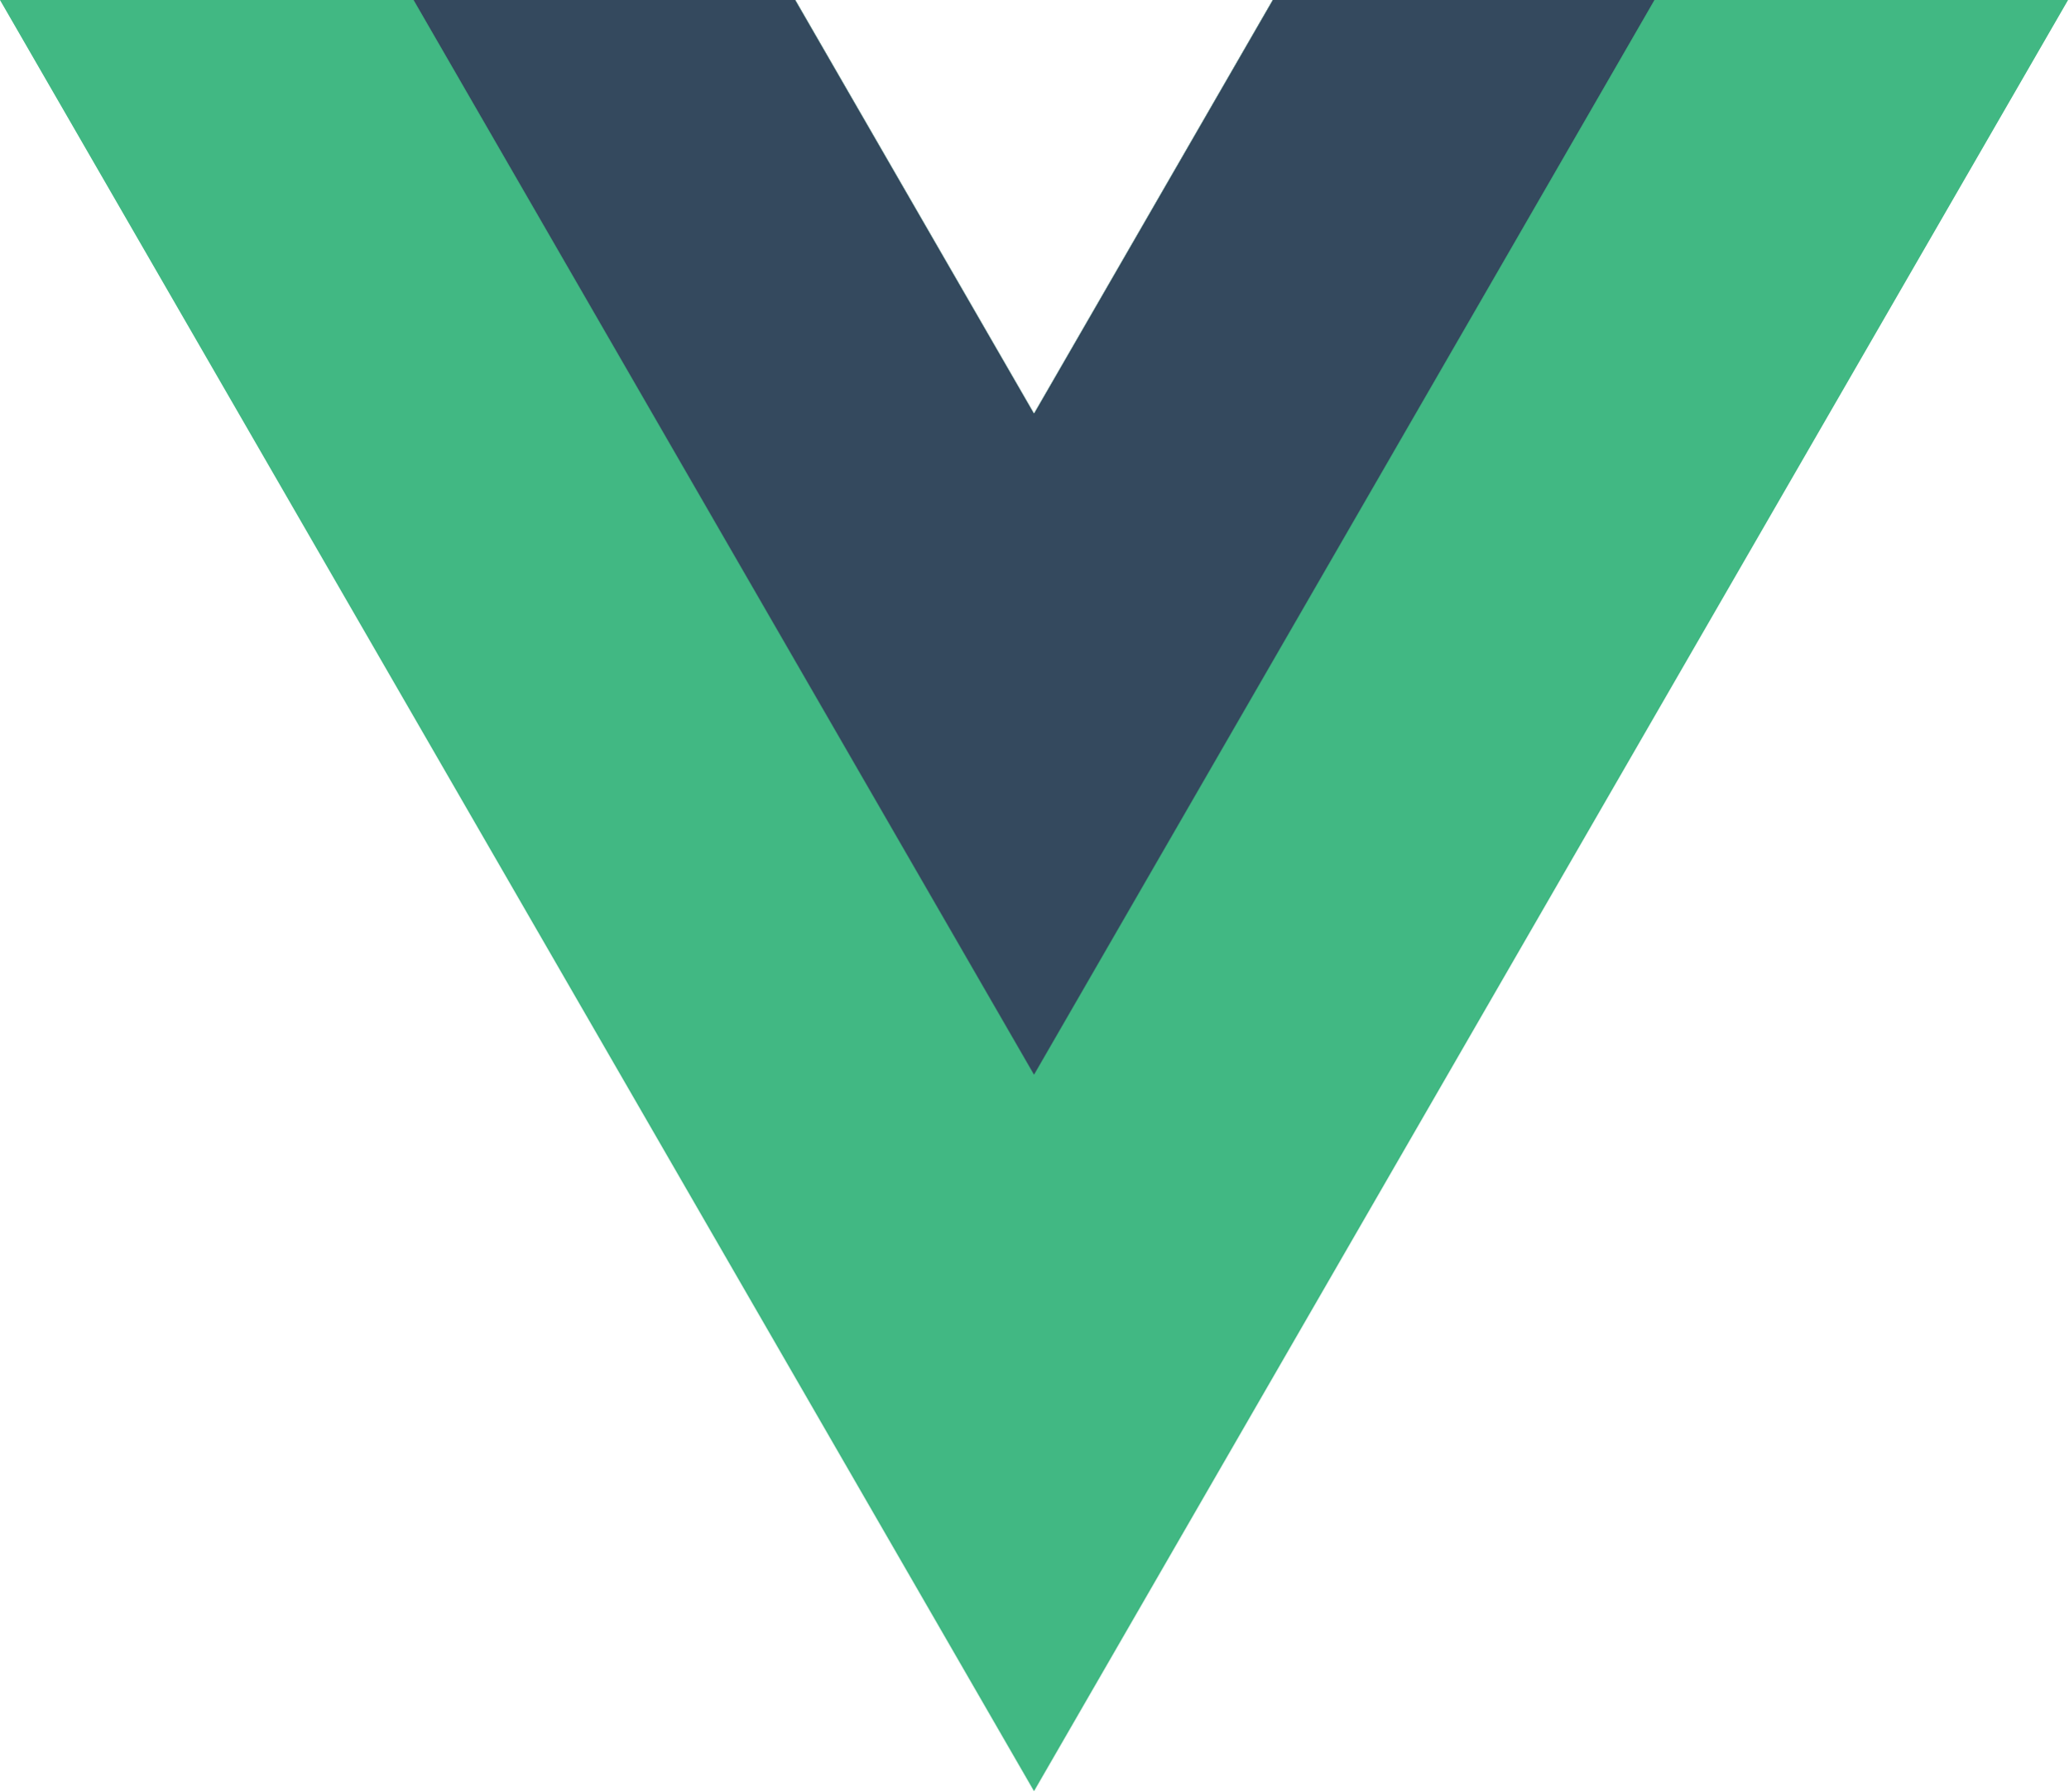
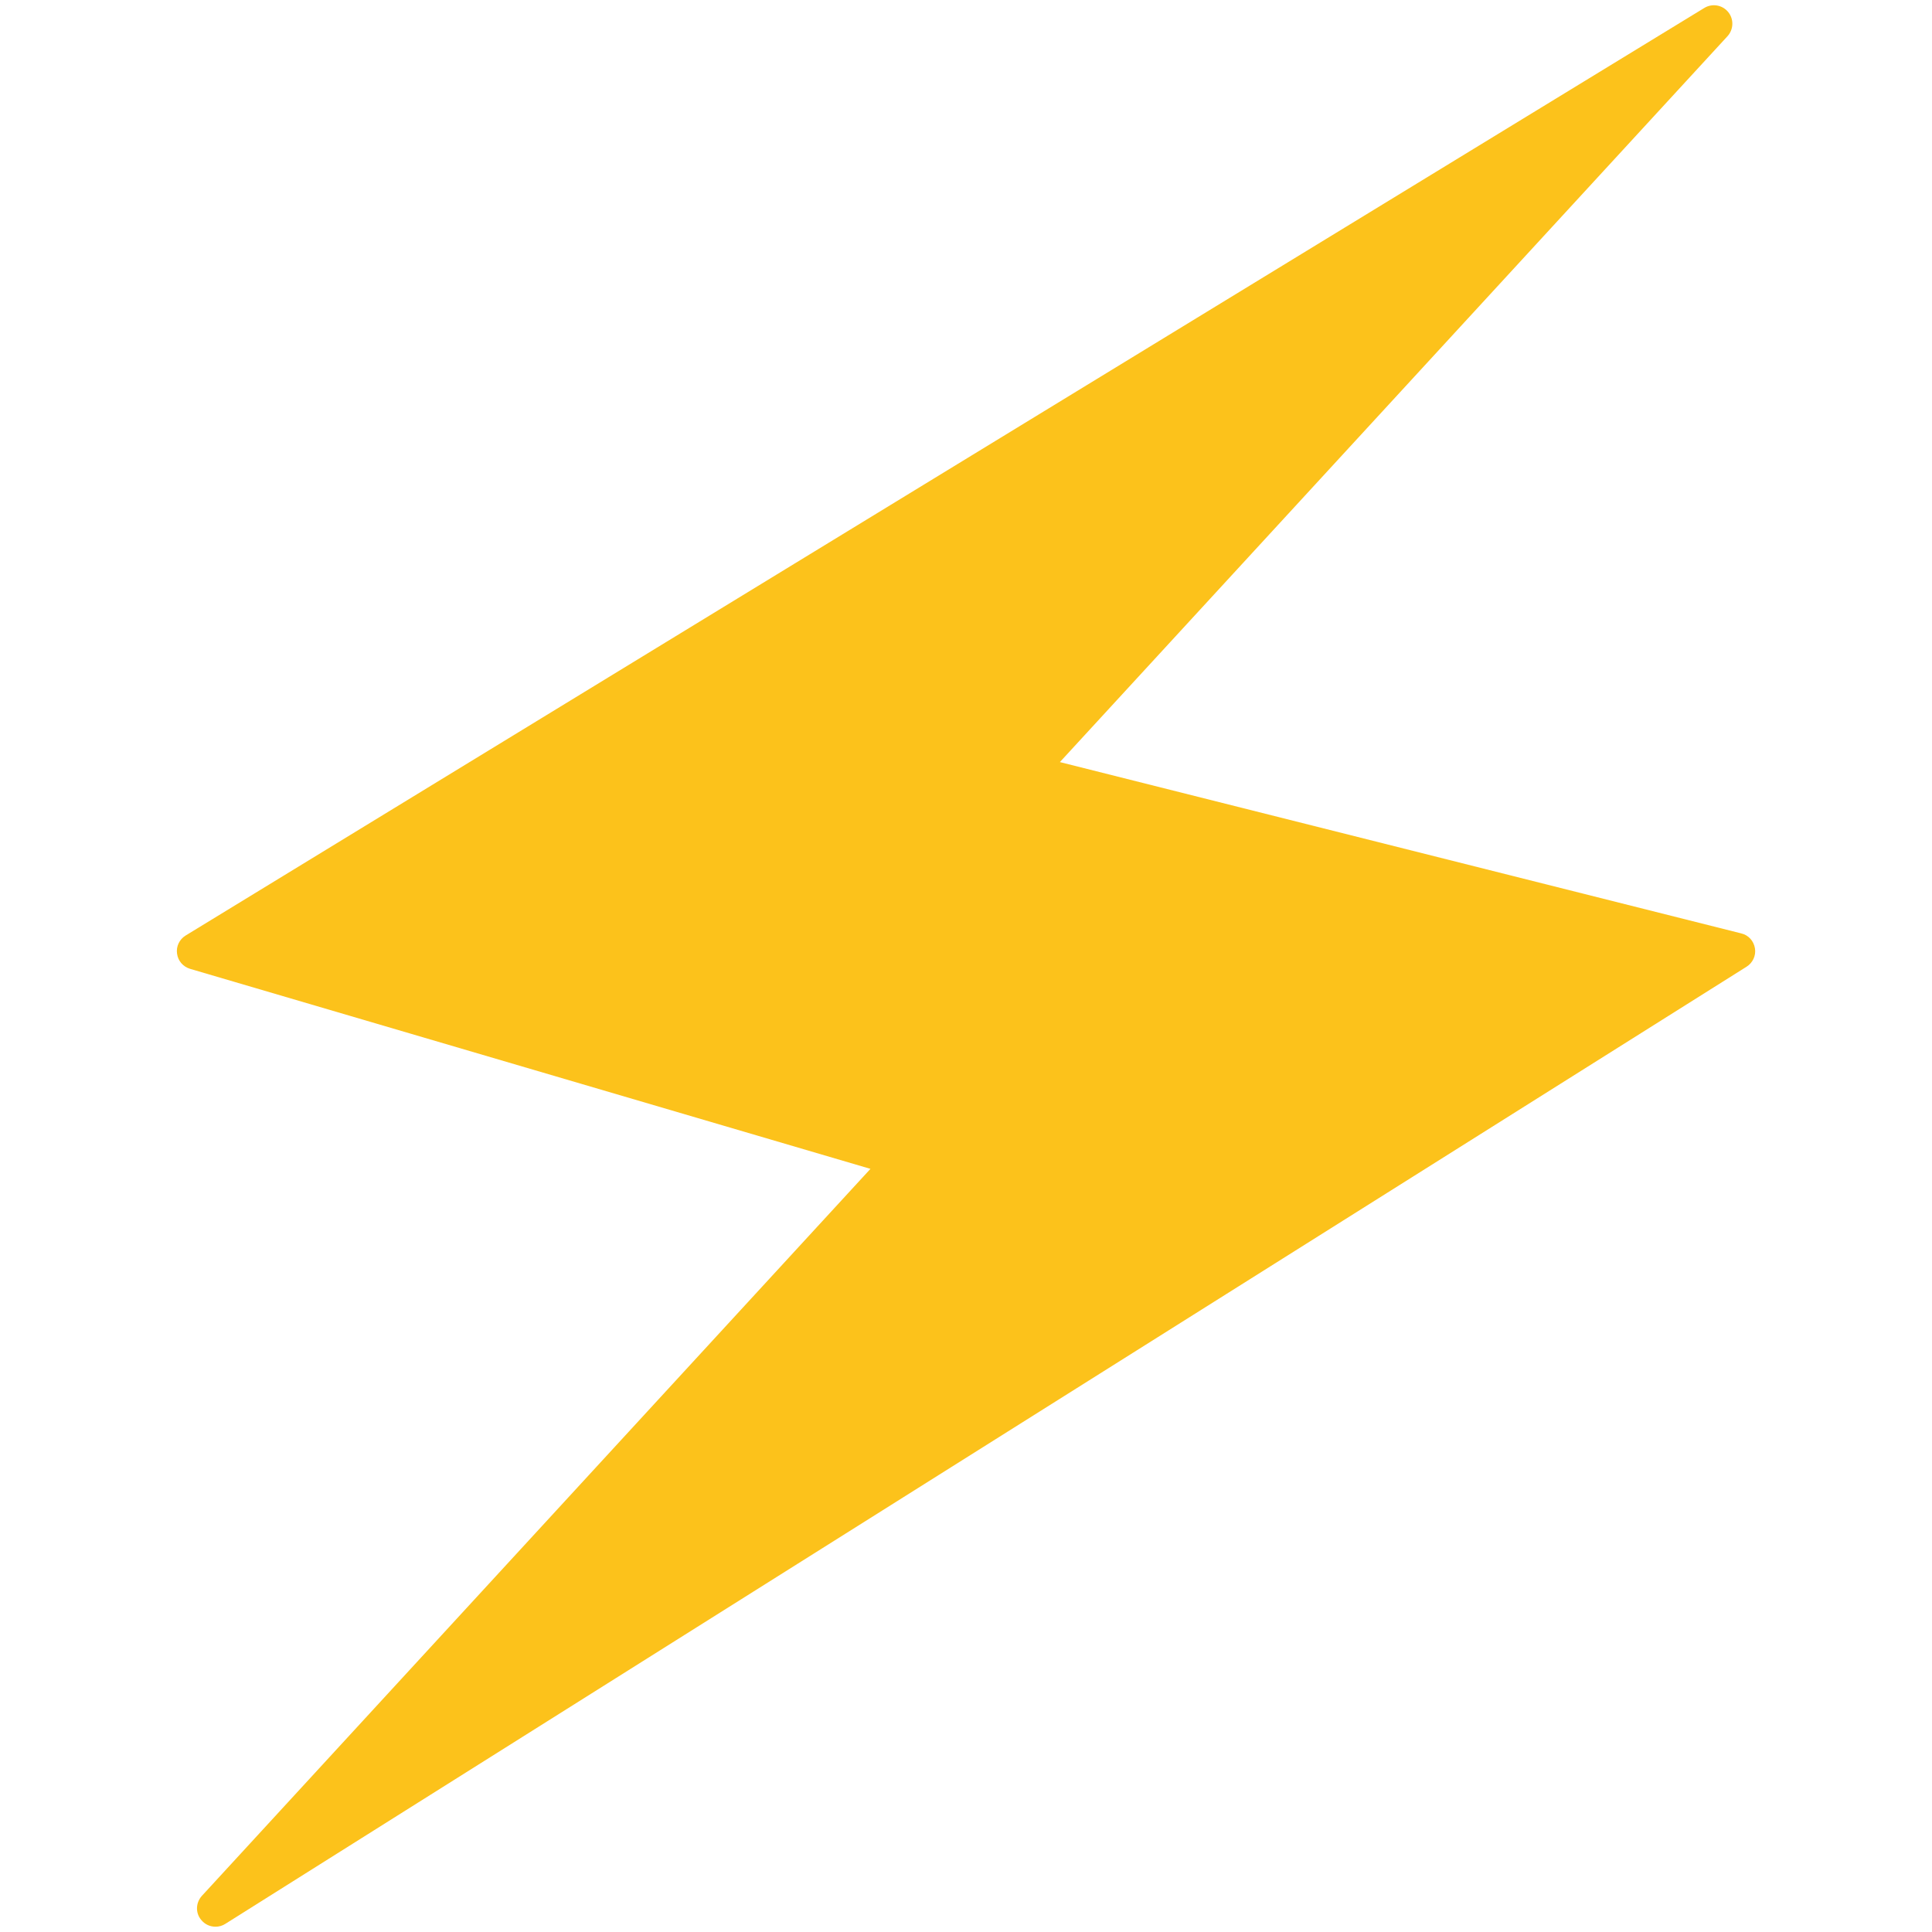
- <svg xmlns="http://www.w3.org/2000/svg" viewBox="0 0 261.76 226.69">
-   <path d="M161.096.001l-30.225 52.351L100.647.001H-.005l130.877 226.688L261.749.001z" fill="#41b883" />
-   <path d="M161.096.001l-30.225 52.351L100.647.001H52.346l78.526 136.01L209.398.001z" fill="#34495e" />
+ <svg xmlns="http://www.w3.org/2000/svg" width="128" height="128" style="enable-background:new 0 0 128 128;">
+   <path d="M115.36,61.84L70.22,50.49L114.45,2.4c0.41-0.45,0.43-1.13,0.05-1.6c-0.39-0.48-1.07-0.59-1.59-0.27 L12.3,61.98c-0.41,0.25-0.64,0.72-0.57,1.2c0.06,0.48,0.4,0.87,0.87,1.01l45.07,13.25L13.38,125.6c-0.42,0.46-0.44,1.15-0.04,1.61 c0.24,0.29,0.58,0.44,0.94,0.44c0.22,0,0.45-0.06,0.65-0.19l100.78-63.41c0.42-0.26,0.64-0.75,0.56-1.22 C116.19,62.34,115.84,61.95,115.36,61.84z" style="fill:#FCC21B;" />
</svg>
